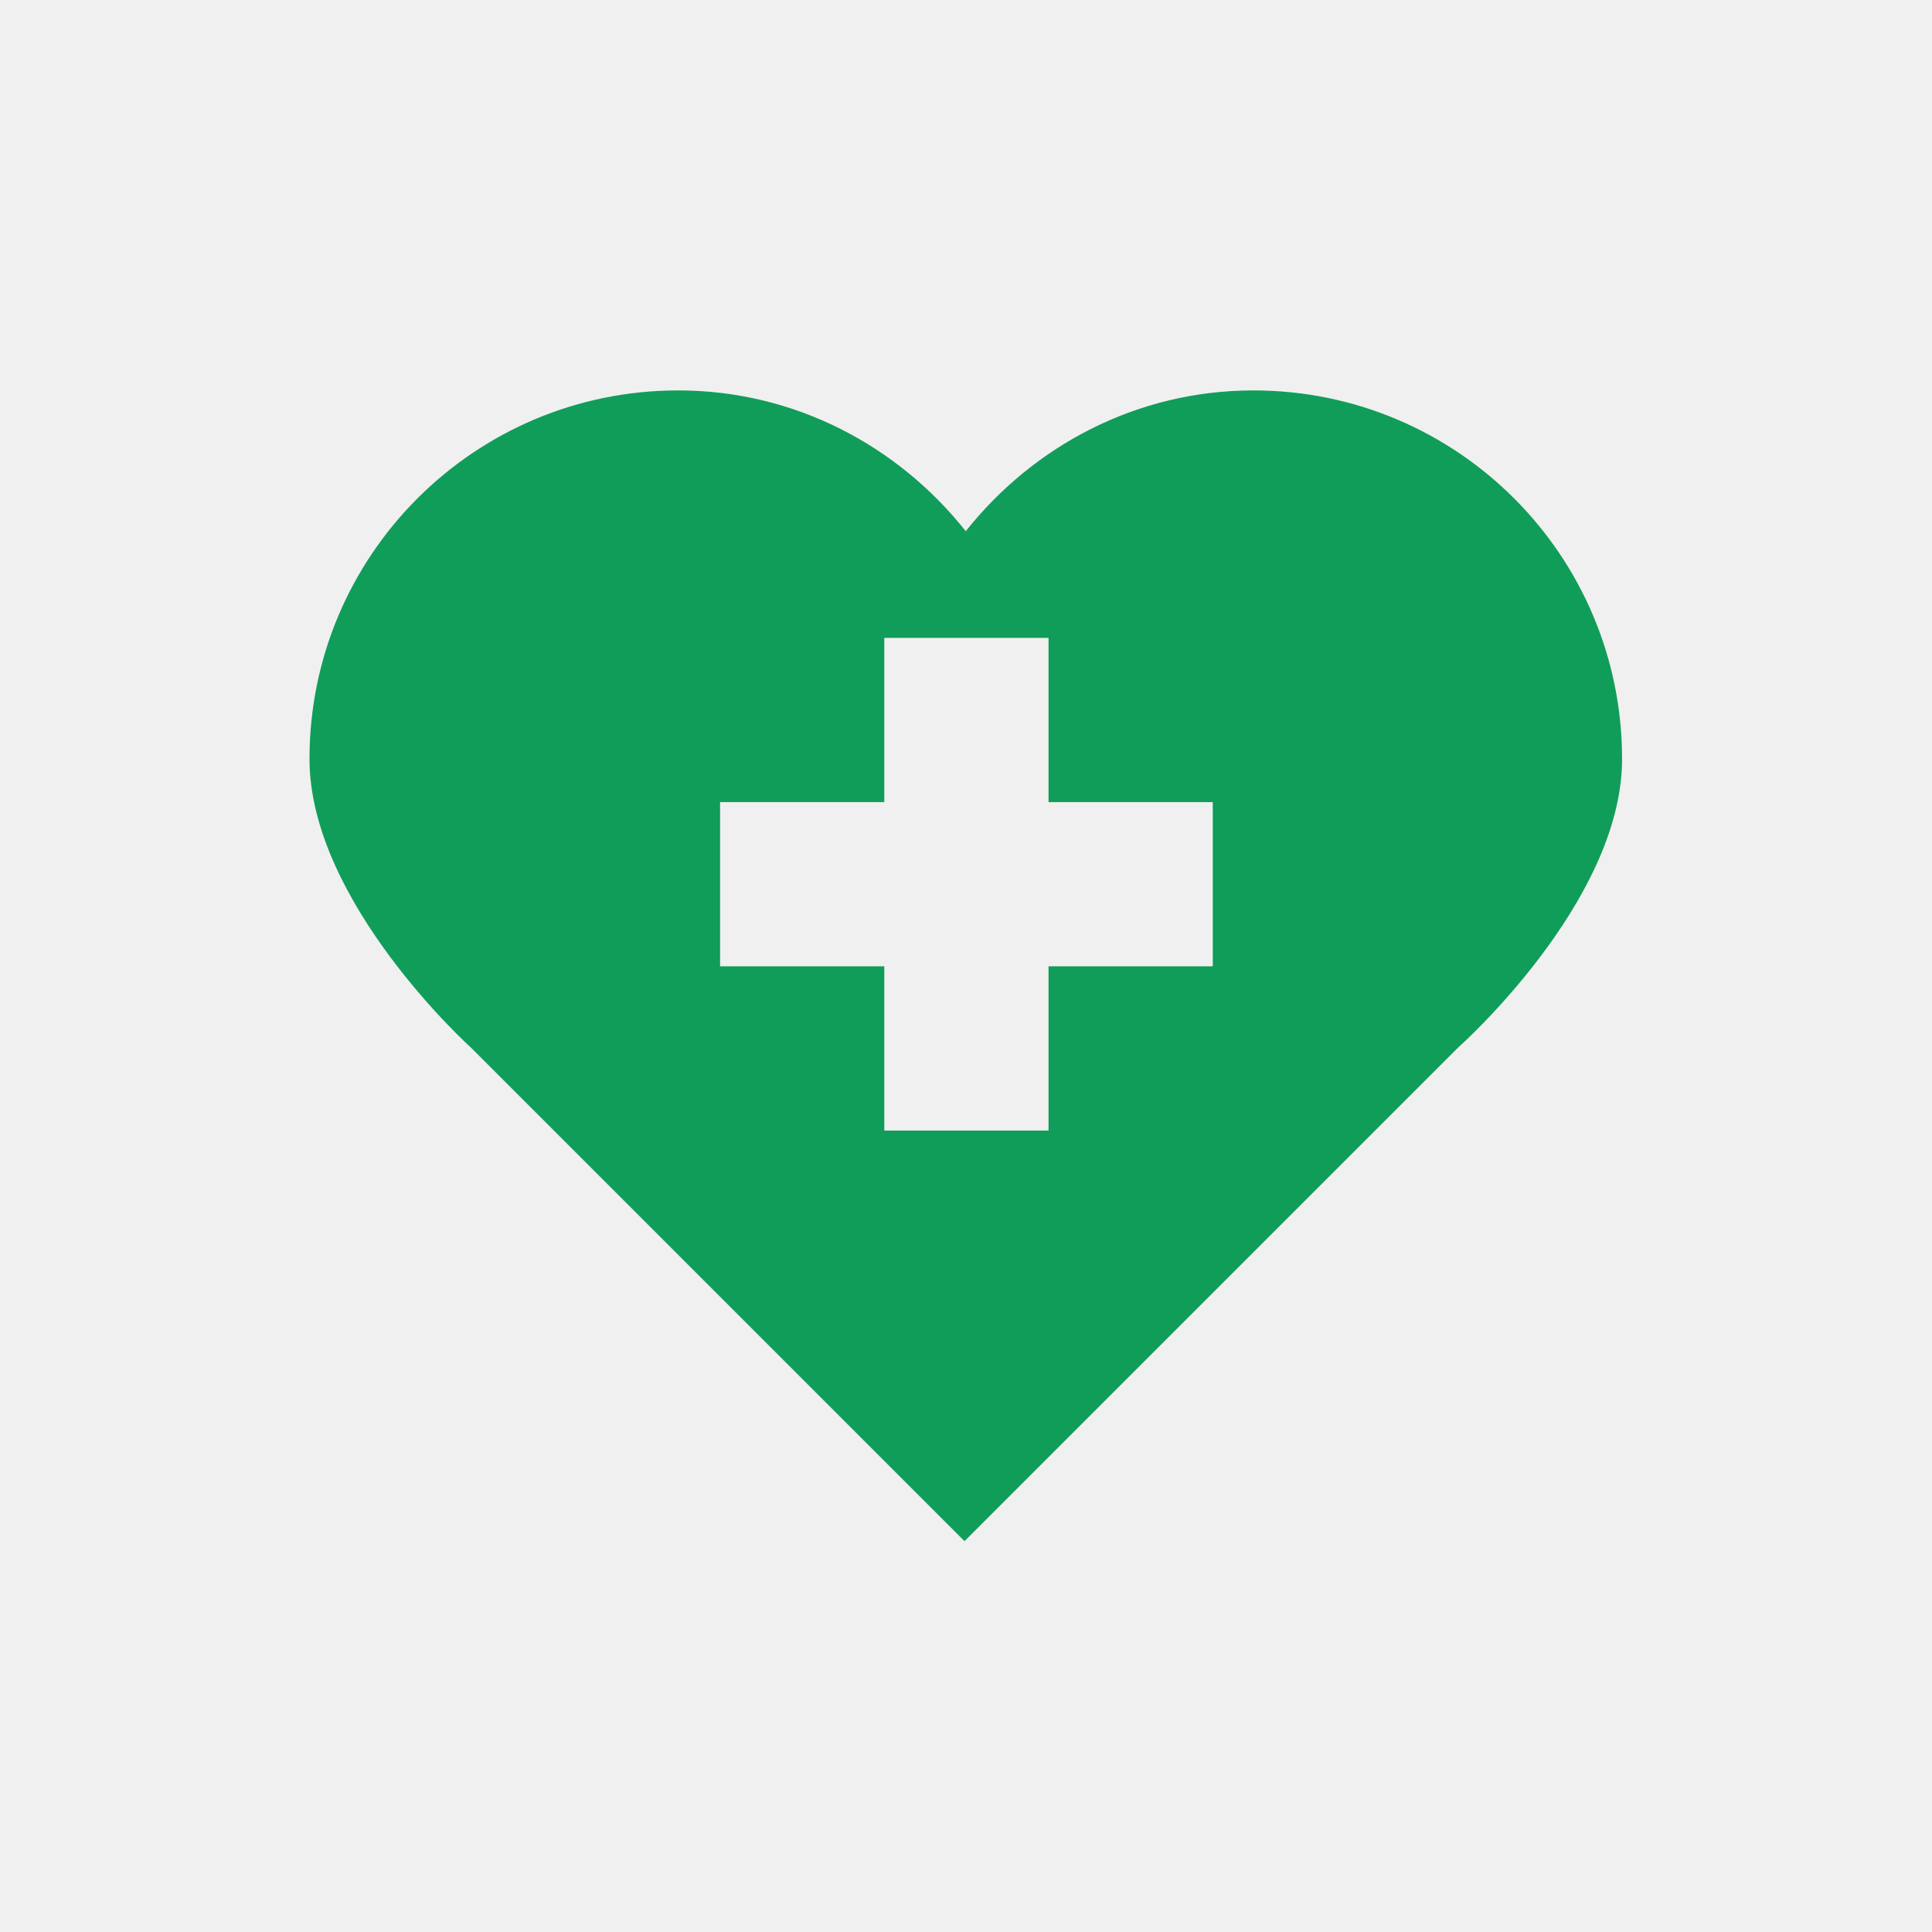
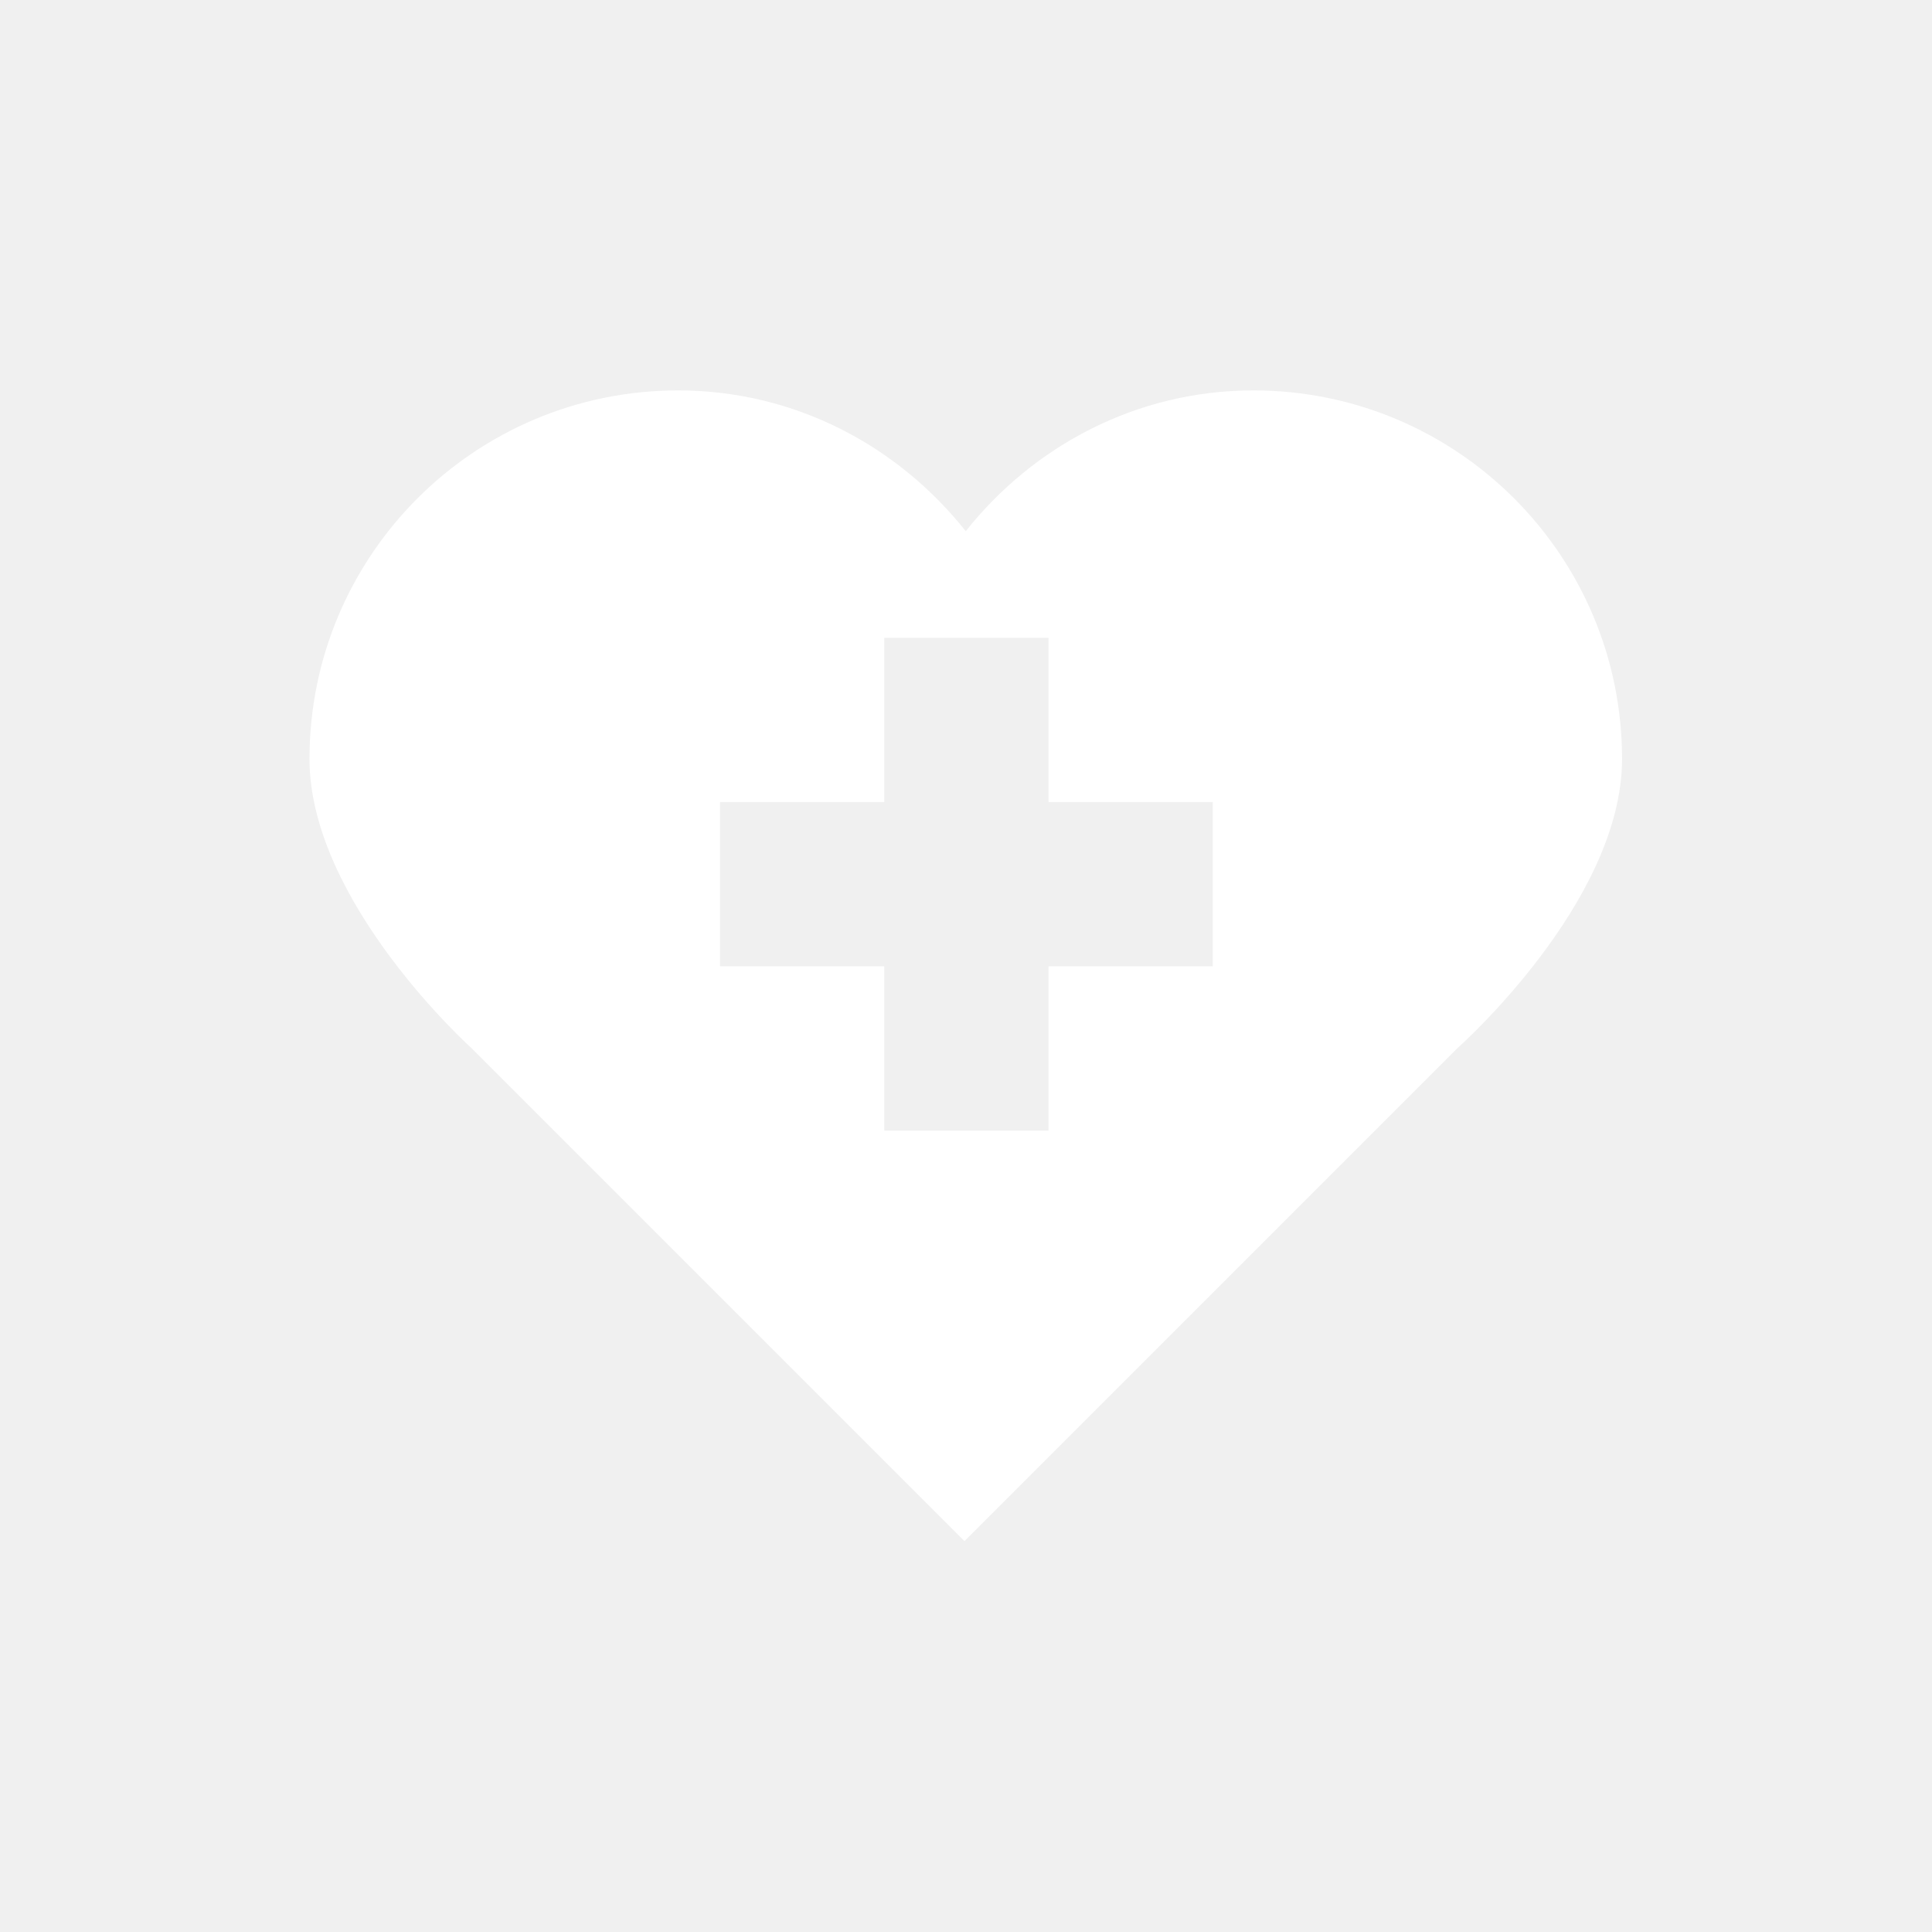
- <svg xmlns="http://www.w3.org/2000/svg" width="100%" height="100%" viewBox="0 0 2909 2909" version="1.1" xml:space="preserve" style="fill-rule:evenodd;clip-rule:evenodd;stroke-linejoin:round;stroke-miterlimit:1.414;">
-   <path d="M1887.32,587.84c-176.19,0 -331.546,83.891 -433.179,211.983c-101.634,-128.092 -256.928,-211.983 -433.117,-211.983c-306.508,0 -555.028,248.458 -555.028,554.966c0,215.878 243.636,435.095 243.636,435.095l742.592,742.593l742.593,-742.593c0,0 247.531,-218.969 247.531,-435.095c0,-306.508 -248.52,-554.966 -555.028,-554.966ZM1826.05,1455l-247.283,0l0,247.284l-247.284,0l0,-247.284l-247.283,0l0,-247.283l247.283,0l0,-247.284l247.284,0l0,247.284l247.283,0l0,247.283Z" style="fill:#109d59;fill-rule:nonzero;" />
+ <svg xmlns="http://www.w3.org/2000/svg" width="100%" height="100%" viewBox="0 0 12121 12121" version="1.1" xml:space="preserve" style="fill-rule:evenodd;clip-rule:evenodd;stroke-linejoin:round;stroke-miterlimit:1.414;">
+   <path d="M7863.83,2449.33c-734.125,0 -1381.44,349.546 -1804.91,883.263c-423.475,-533.717 -1070.53,-883.263 -1804.65,-883.263c-1277.12,0 -2312.62,1035.24 -2312.62,2312.36c0,899.491 1015.15,1812.9 1015.15,1812.9l3094.13,3094.14l3094.14,-3094.14c0,0 1031.38,-912.371 1031.38,-1812.9c0,-1277.12 -1035.5,-2312.36 -2312.62,-2312.36l0,0ZM7608.54,6062.5l-1030.35,0l0,1030.35l-1030.35,0l0,-1030.35l-1030.35,0l0,-1030.35l1030.35,0l0,-1030.35l1030.35,0l0,1030.35l1030.35,0l0,1030.35Z" style="fill:#fff;fill-rule:nonzero;" />
</svg>
